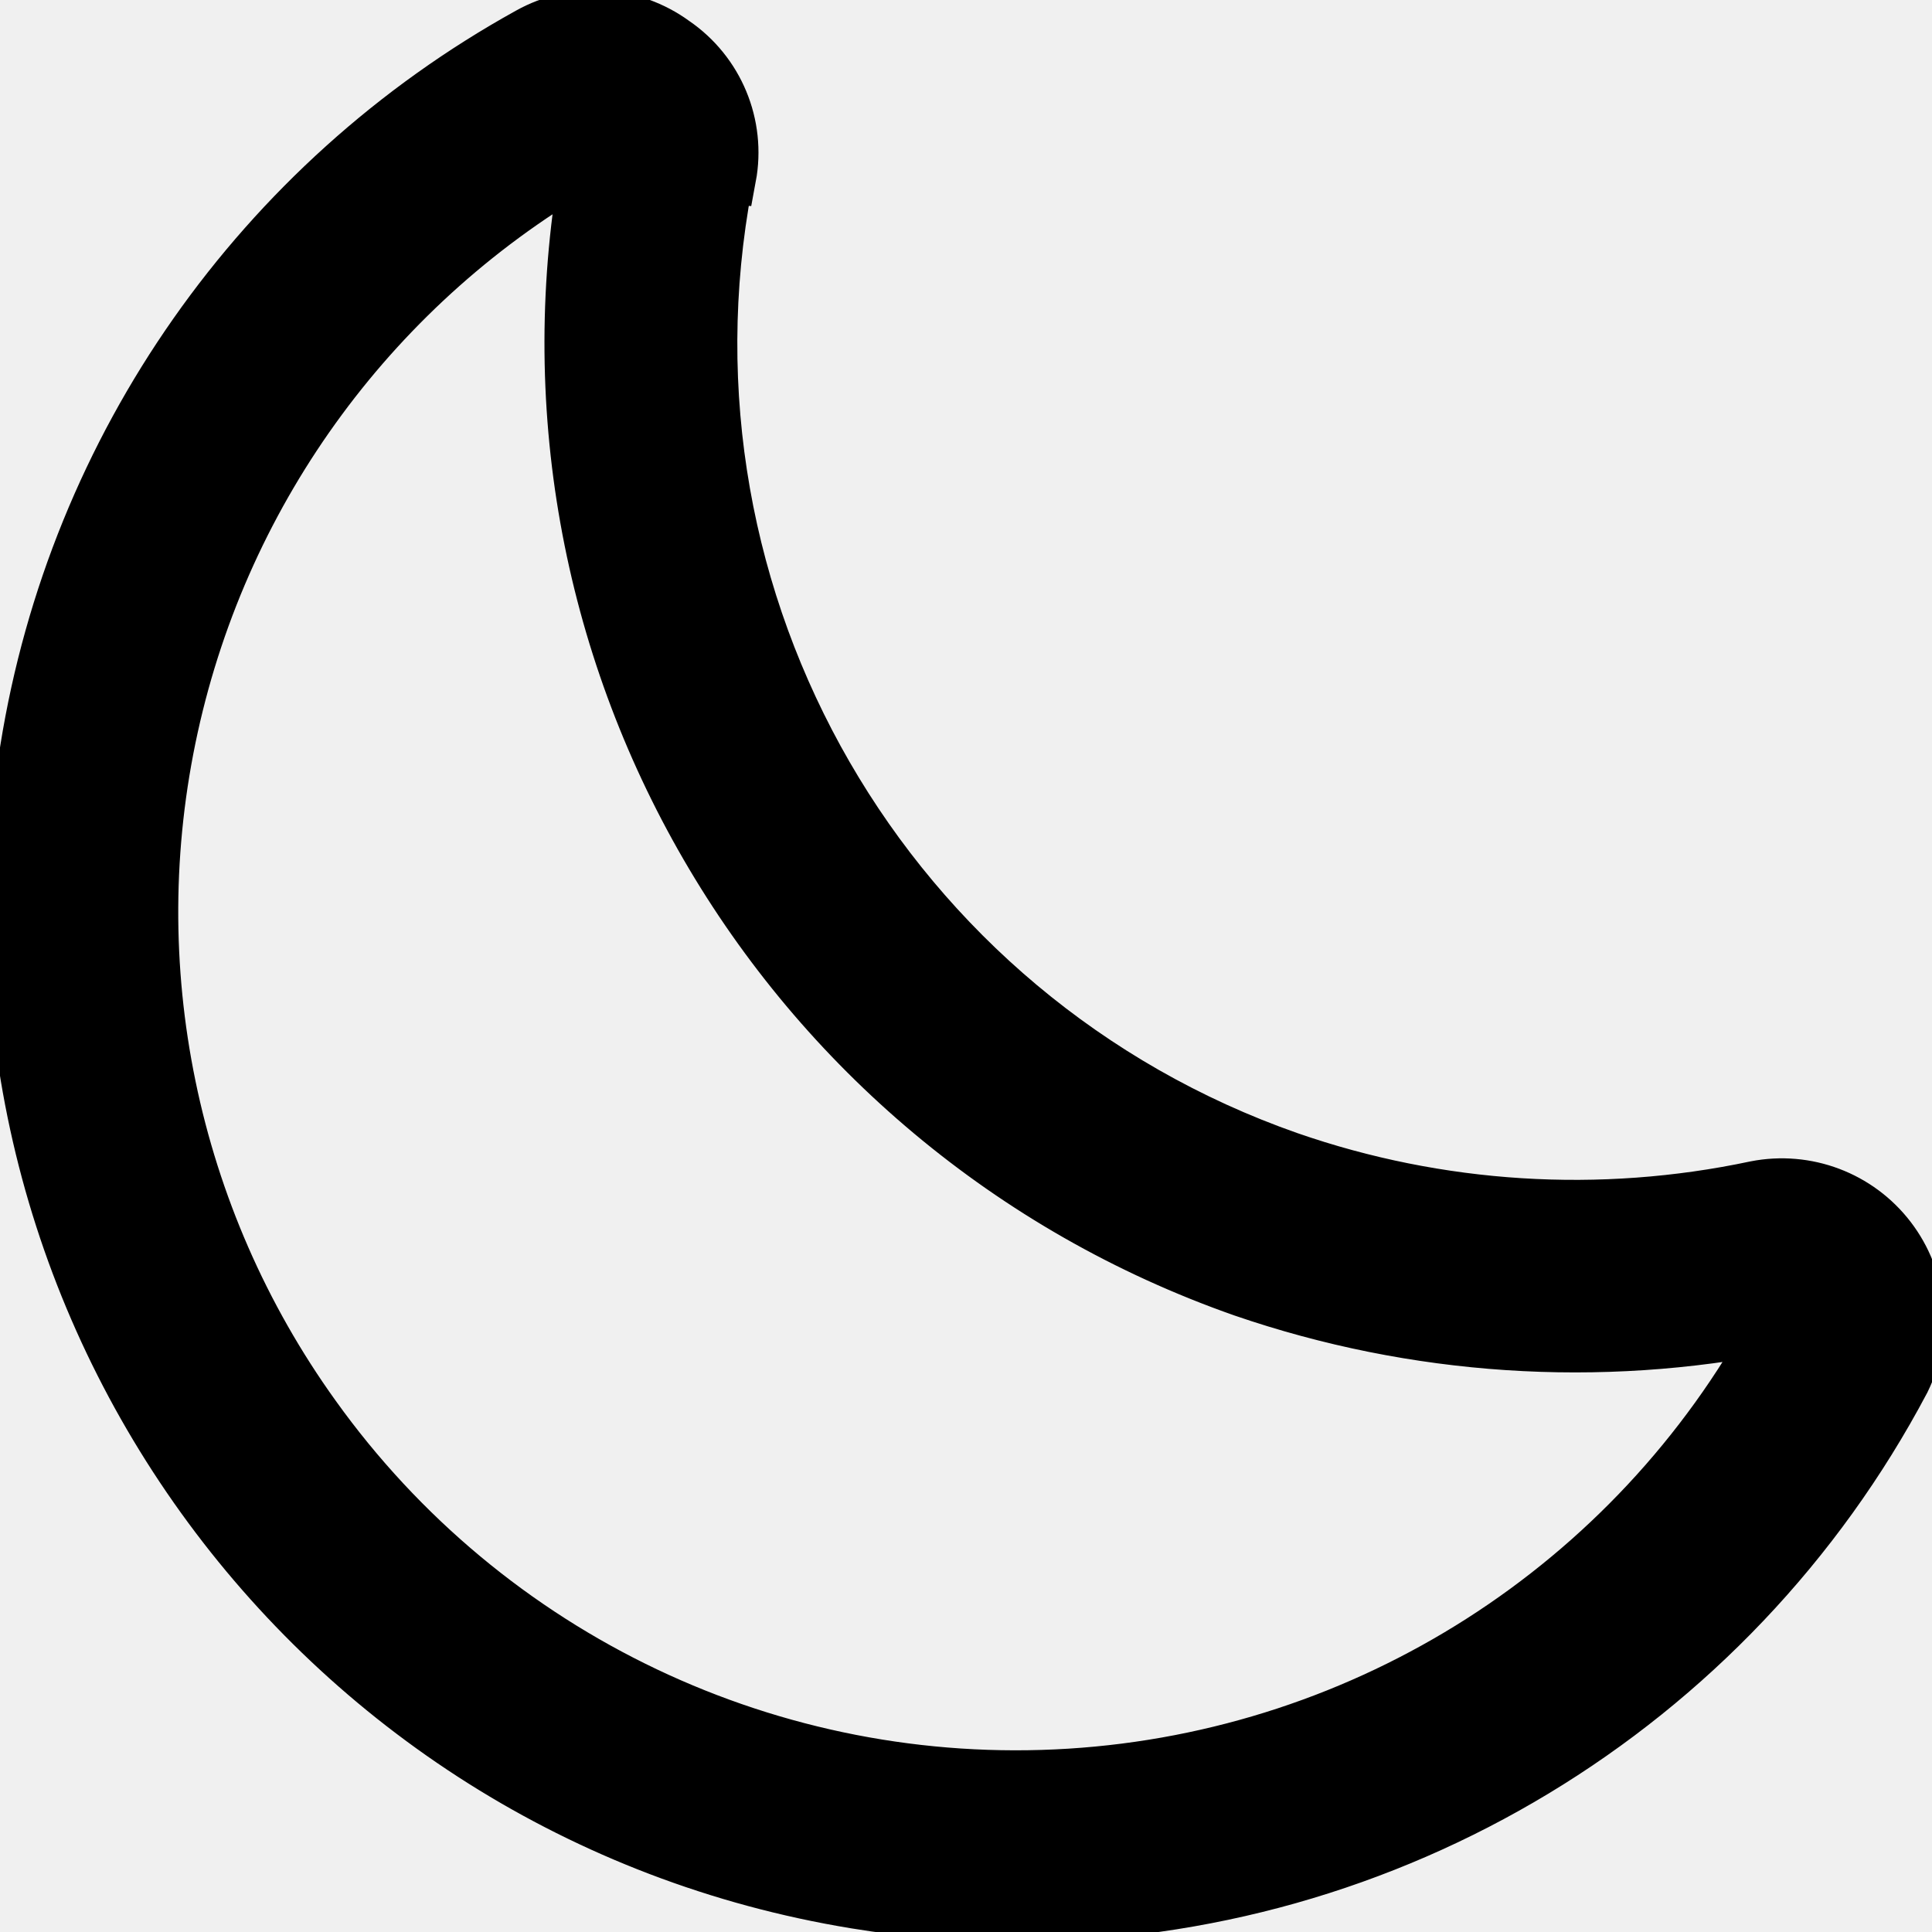
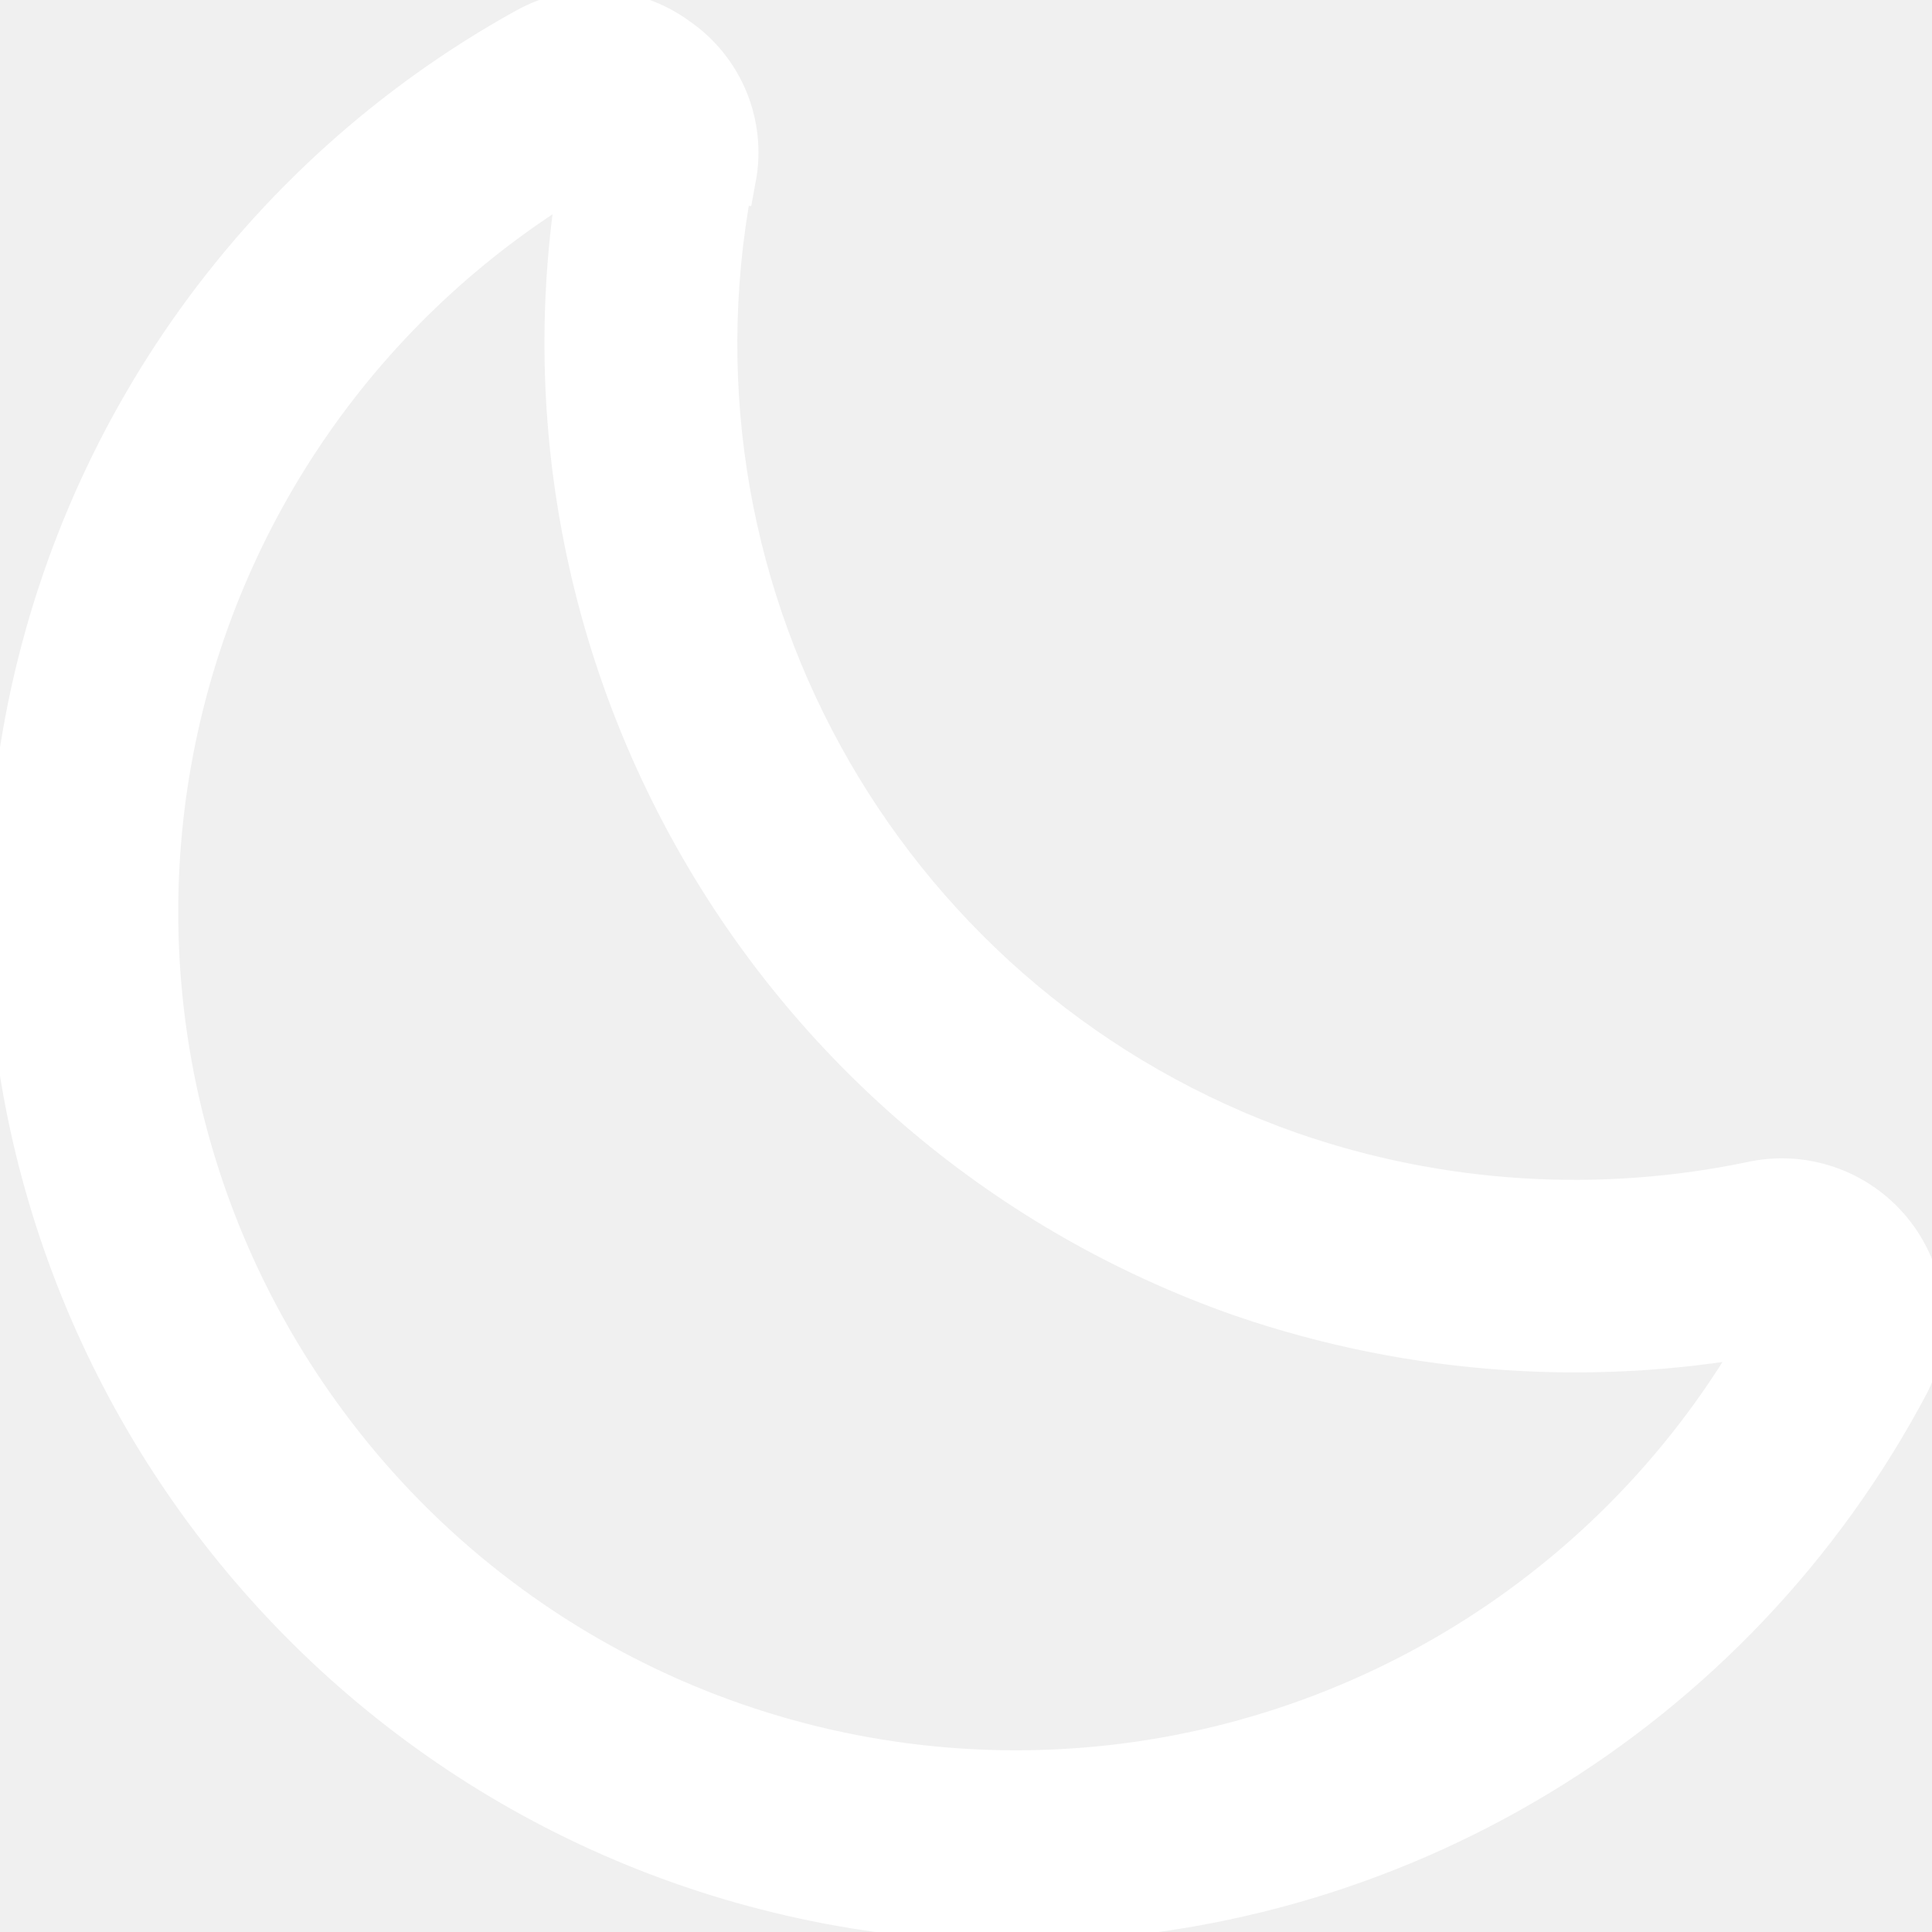
- <svg xmlns="http://www.w3.org/2000/svg" fill="#000000" width="64px" height="64px" viewBox="0 0 35 35" data-name="Layer 2" id="Layer_2" stroke="#000000">
+ <svg xmlns="http://www.w3.org/2000/svg" fill="#ffffff" width="64px" height="64px" viewBox="0 0 35 35" data-name="Layer 2" id="Layer_2" stroke="#ffffff">
  <g id="SVGRepo_bgCarrier" stroke-width="0" />
  <g id="SVGRepo_tracerCarrier" stroke-linecap="round" stroke-linejoin="round" />
  <g id="SVGRepo_iconCarrier">
    <path d="M18.44,34.68a18.22,18.22,0,0,1-2.94-.24,18.18,18.18,0,0,1-15-20.86A18.06,18.06,0,0,1,9.59.63,2.42,2.42,0,0,1,12.2.79a2.39,2.39,0,0,1,1,2.41L11.9,3.1l1.23.22A15.66,15.66,0,0,0,23.34,21h0a15.82,15.82,0,0,0,8.47.53A2.44,2.44,0,0,1,34.47,25,18.18,18.18,0,0,1,18.44,34.68ZM10.67,2.89a15.67,15.67,0,0,0-5,22.77A15.66,15.66,0,0,0,32.18,24a18.49,18.49,0,0,1-9.65-.64A18.18,18.18,0,0,1,10.67,2.89Z" />
  </g>
</svg>
